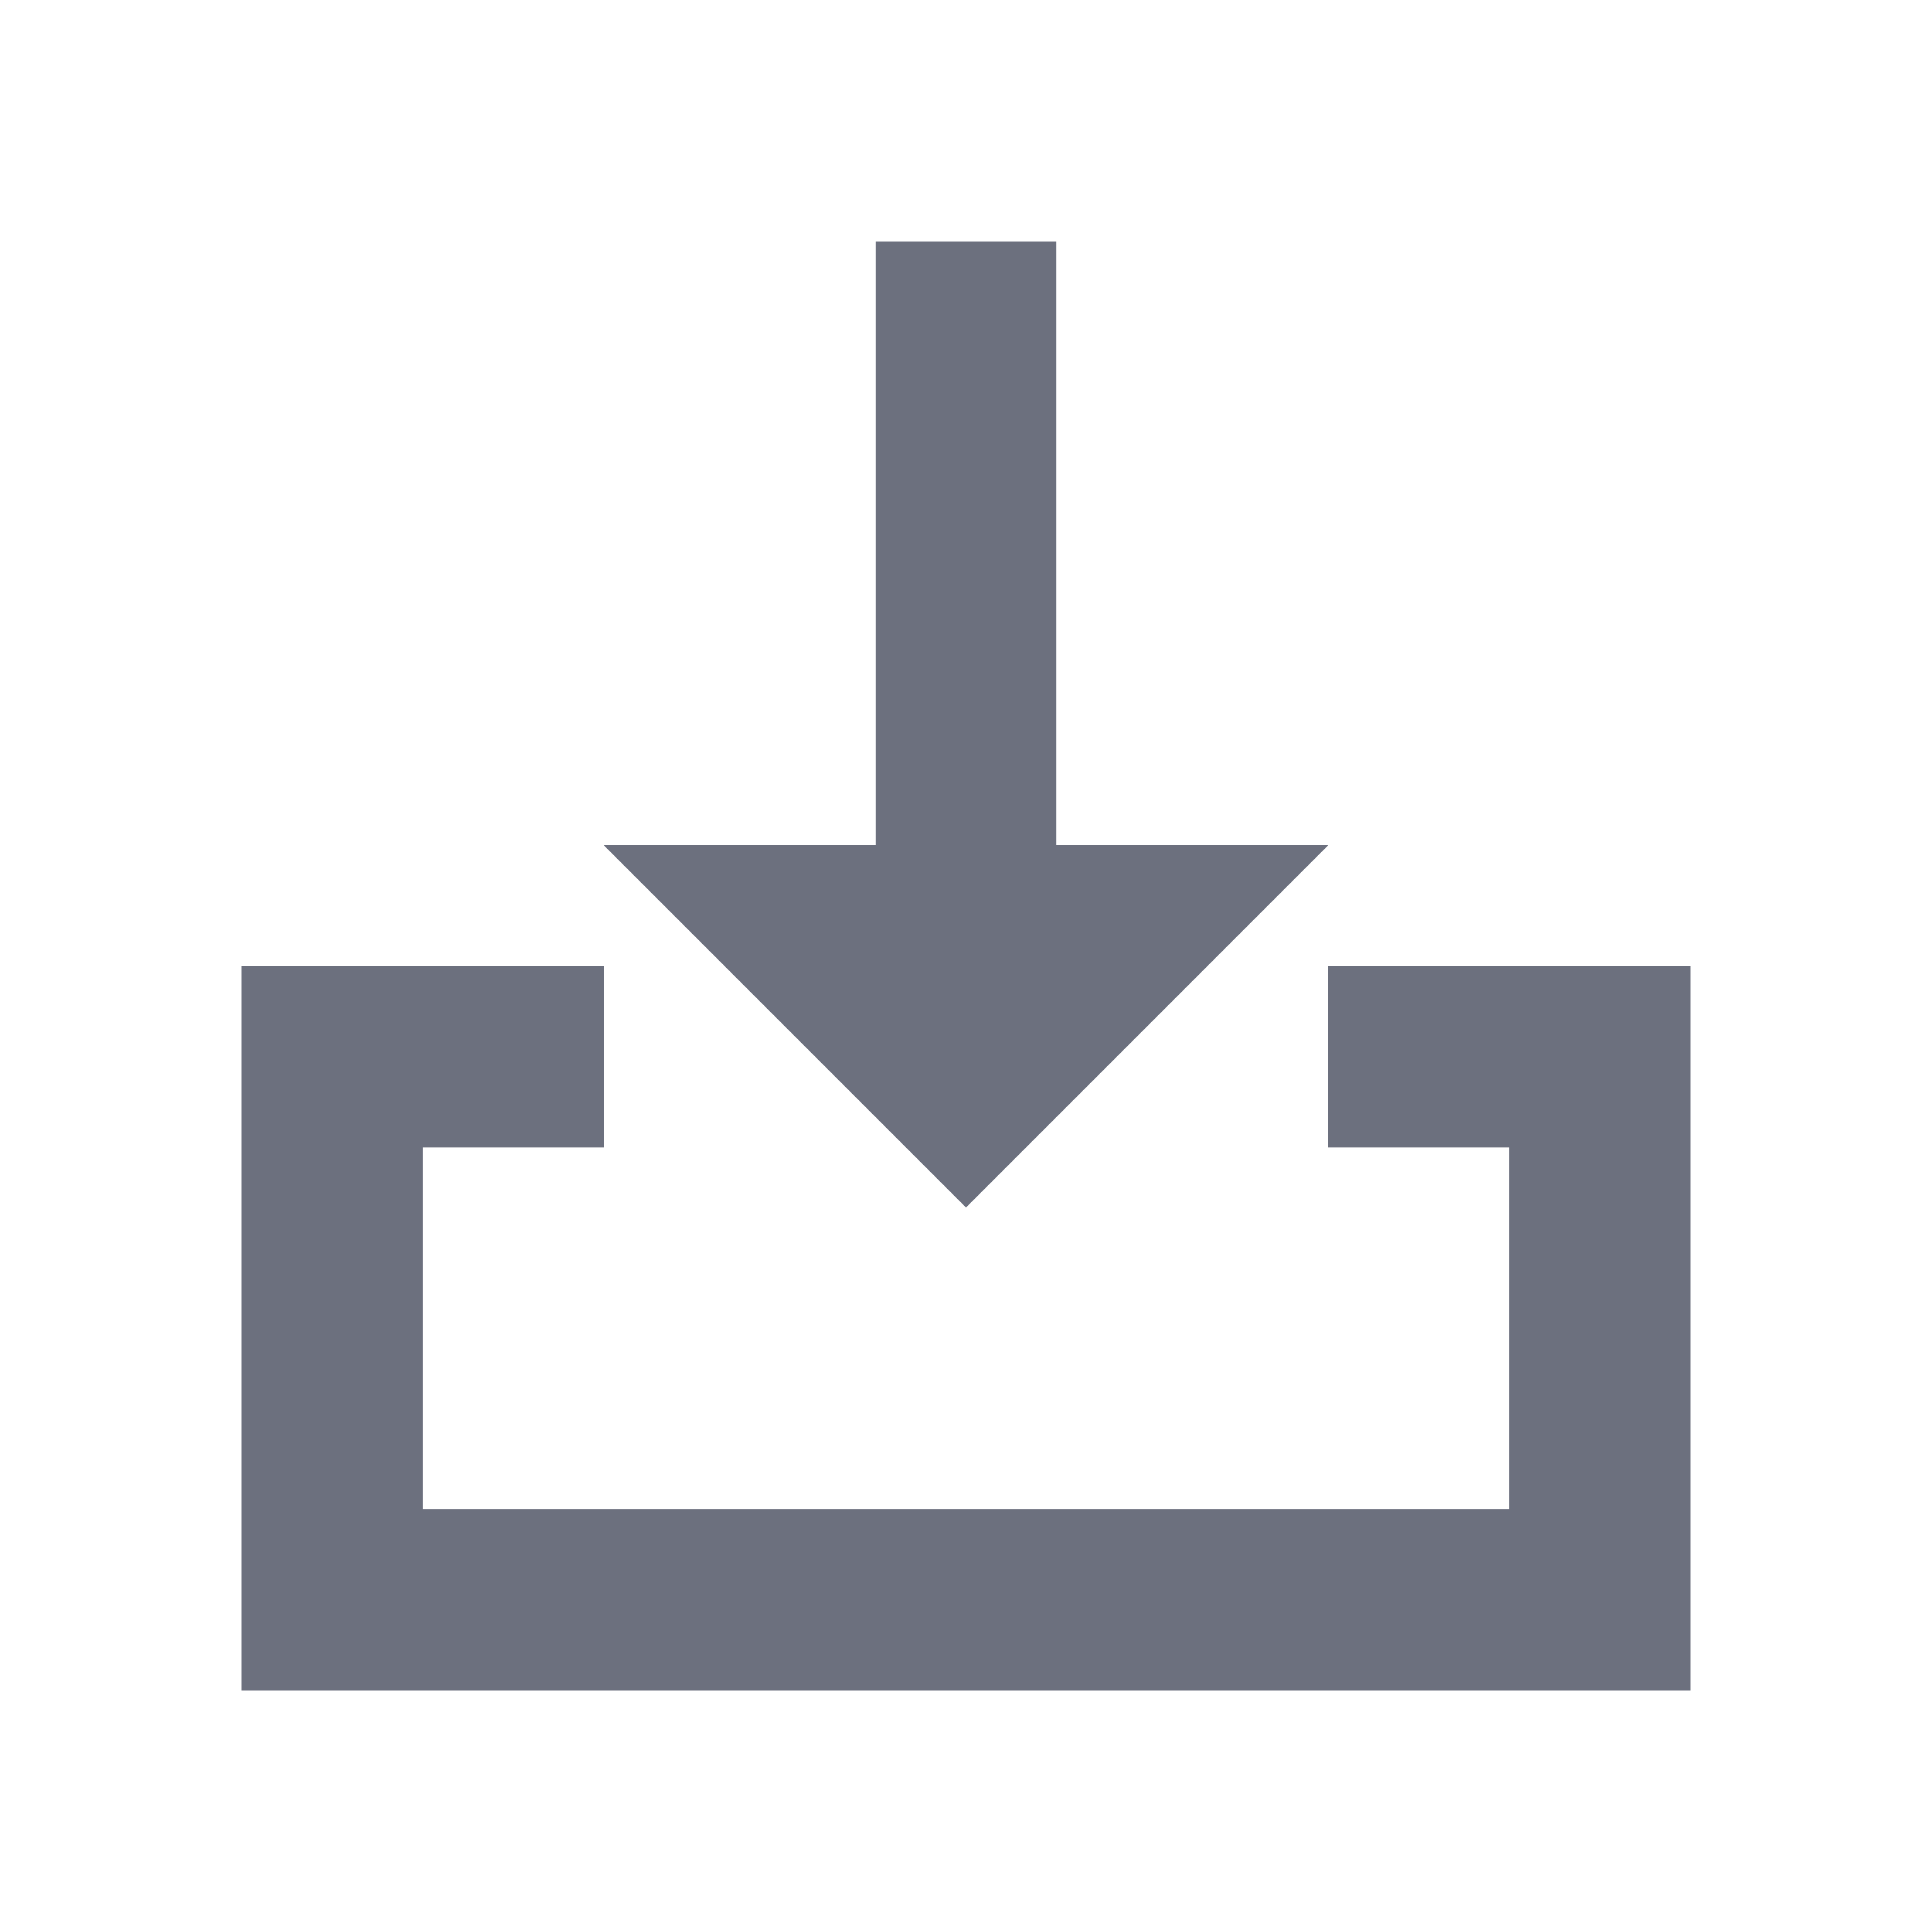
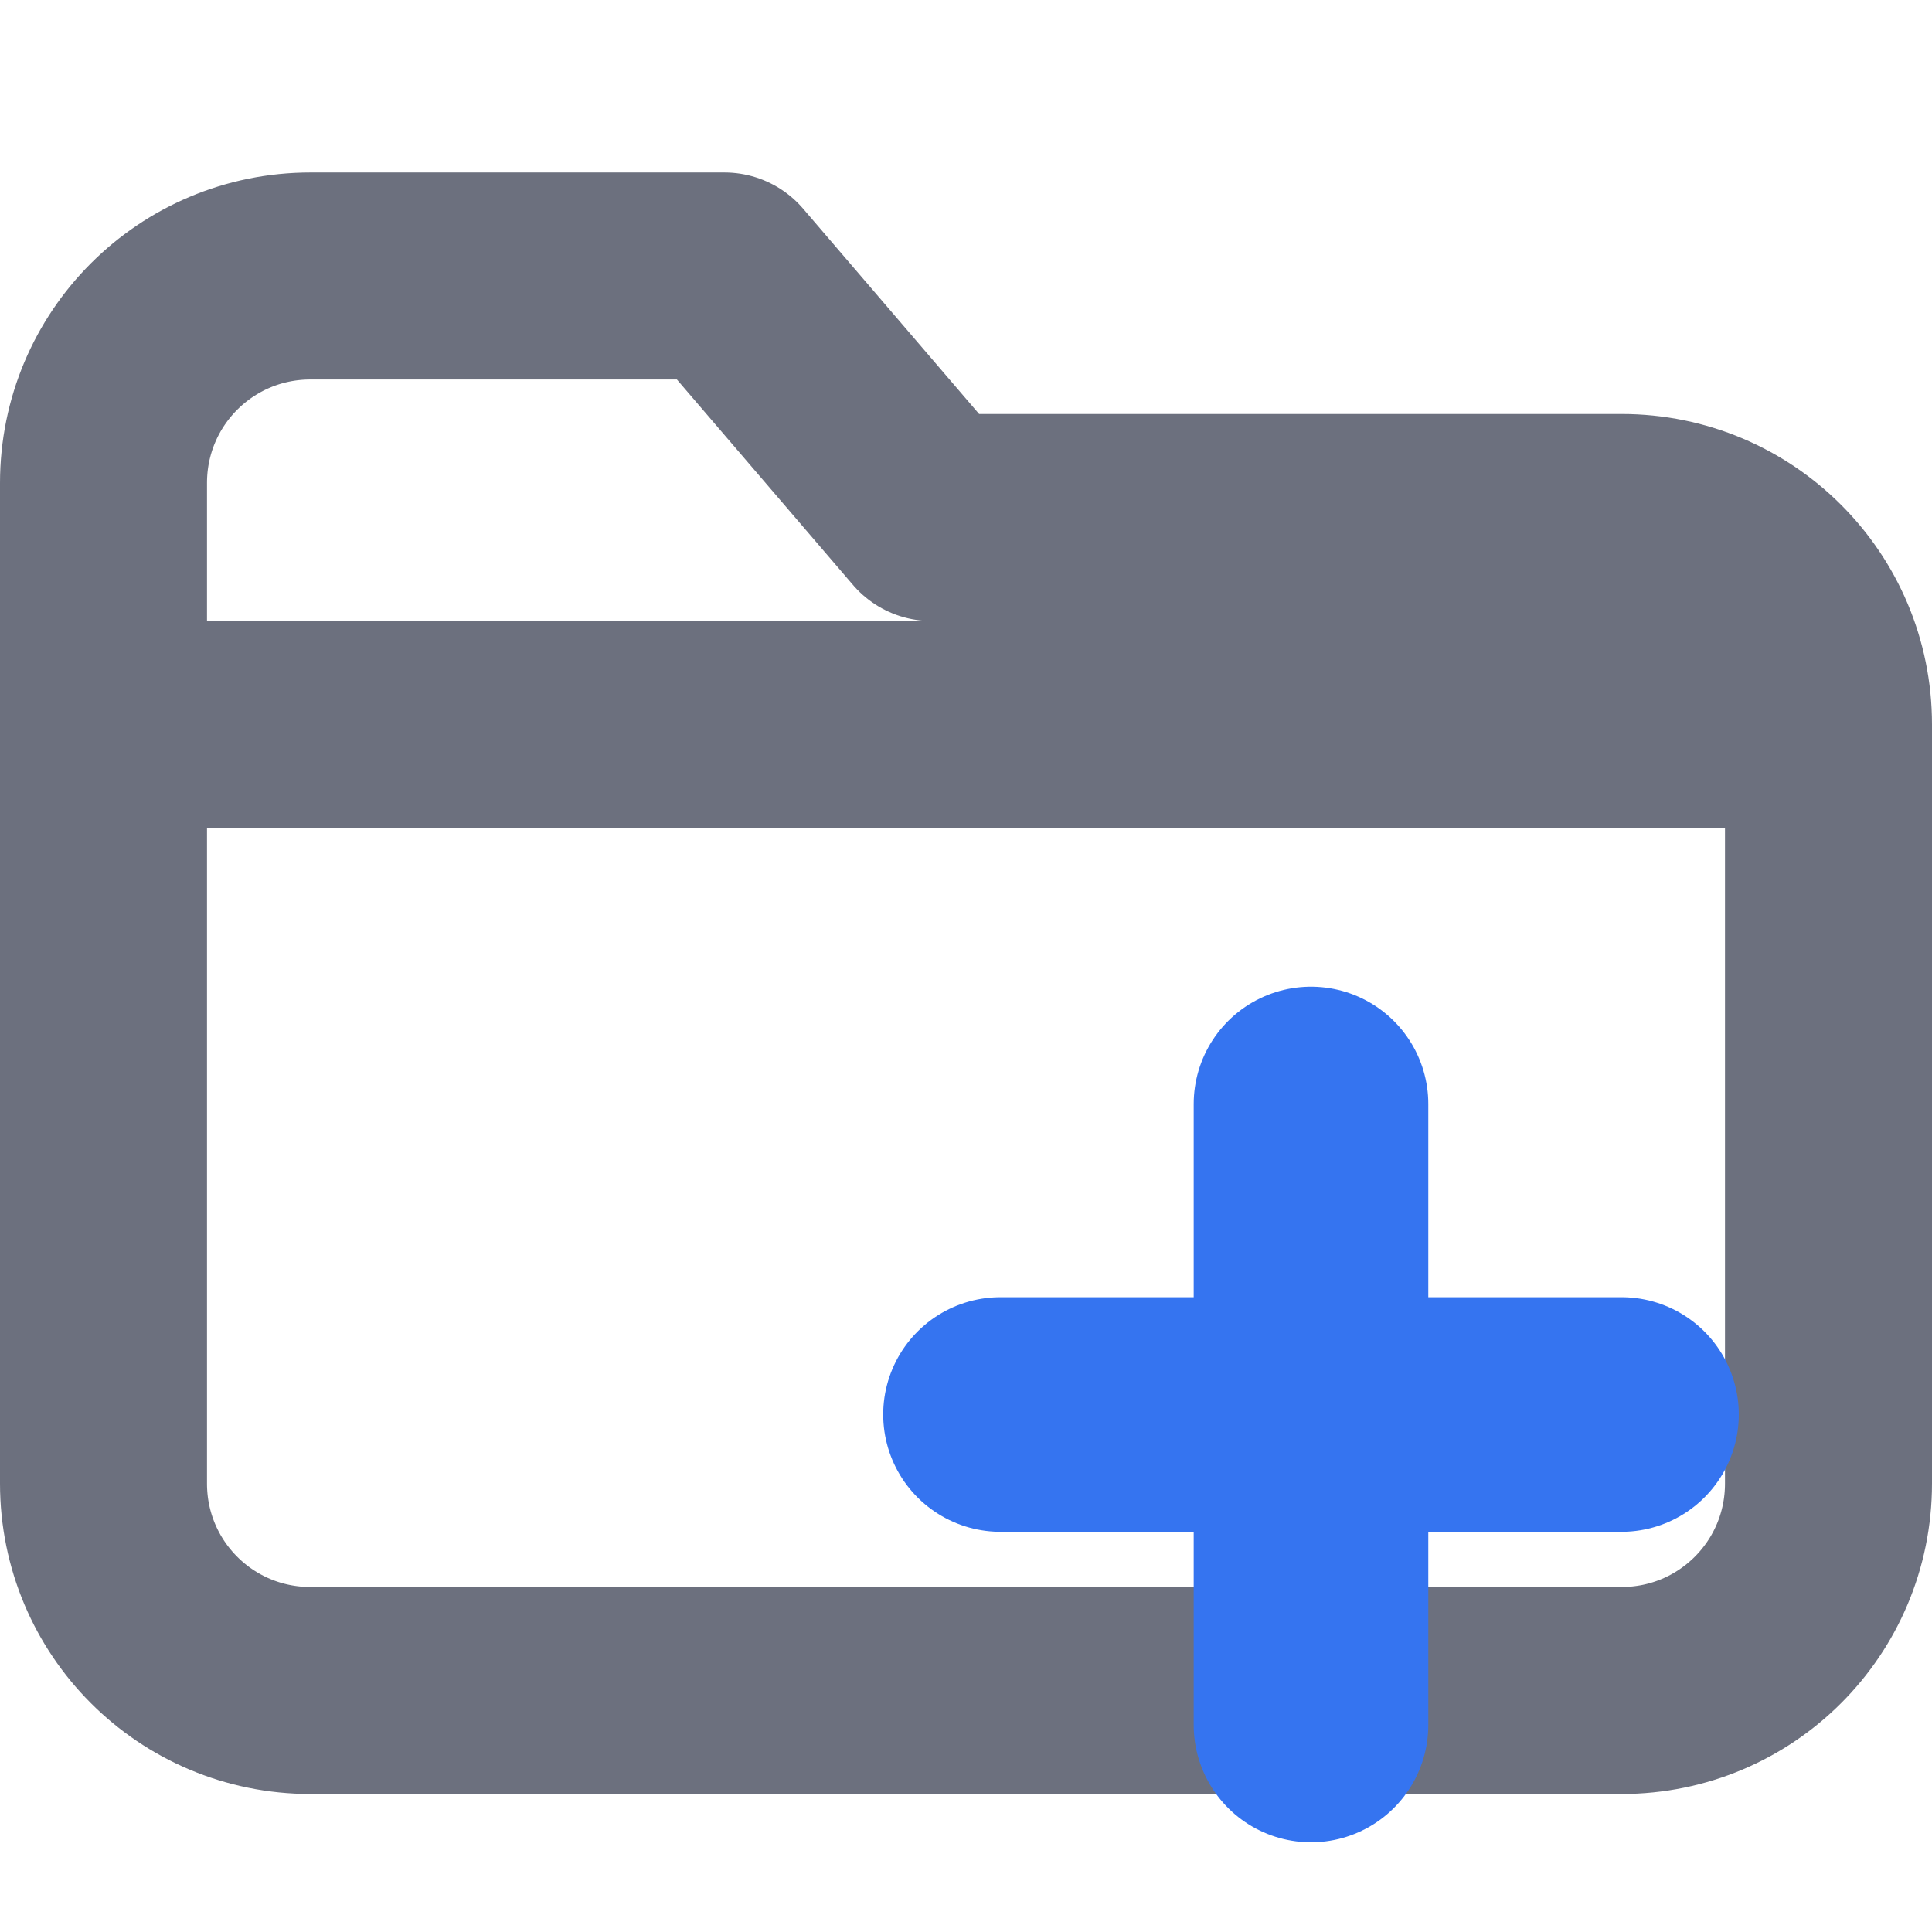
- <svg xmlns="http://www.w3.org/2000/svg" width="16" height="16" viewBox="0 0 16 16">
-   <path fill="#6C707E" d="M7.25 2h1.5v5H11L8 10 5 7h2.25V2Z" />
-   <path fill="#6C707E" fill-rule="evenodd" d="M2 8h3v1.5H3.5v3h9v-3H11V8h3v6H2V8Z" />
+ <svg xmlns="http://www.w3.org/2000/svg" width="16" height="16" viewBox="1 1 14 14">
+   <g fill="none" stroke="#6C707E" stroke-linecap="round" stroke-linejoin="round" stroke-width="1.5">
+     <path d="M1.75 4.5c0-.83.67-1.5 1.5-1.5h3l1.5 1.75h5.0c.83 0 1.5.67 1.5 1.5v5.5c0 .83-.67 1.5-1.5 1.5h-9.5c-.83 0-1.5-.67-1.5-1.5V4.5Z" />
+     <path d="M1.9 6.25h11.7" />
+     <path stroke="#3574F0" stroke-width="1.7" d="M10.5 9v4.5M8.25 11.25h4.5" />
+   </g>
</svg>
